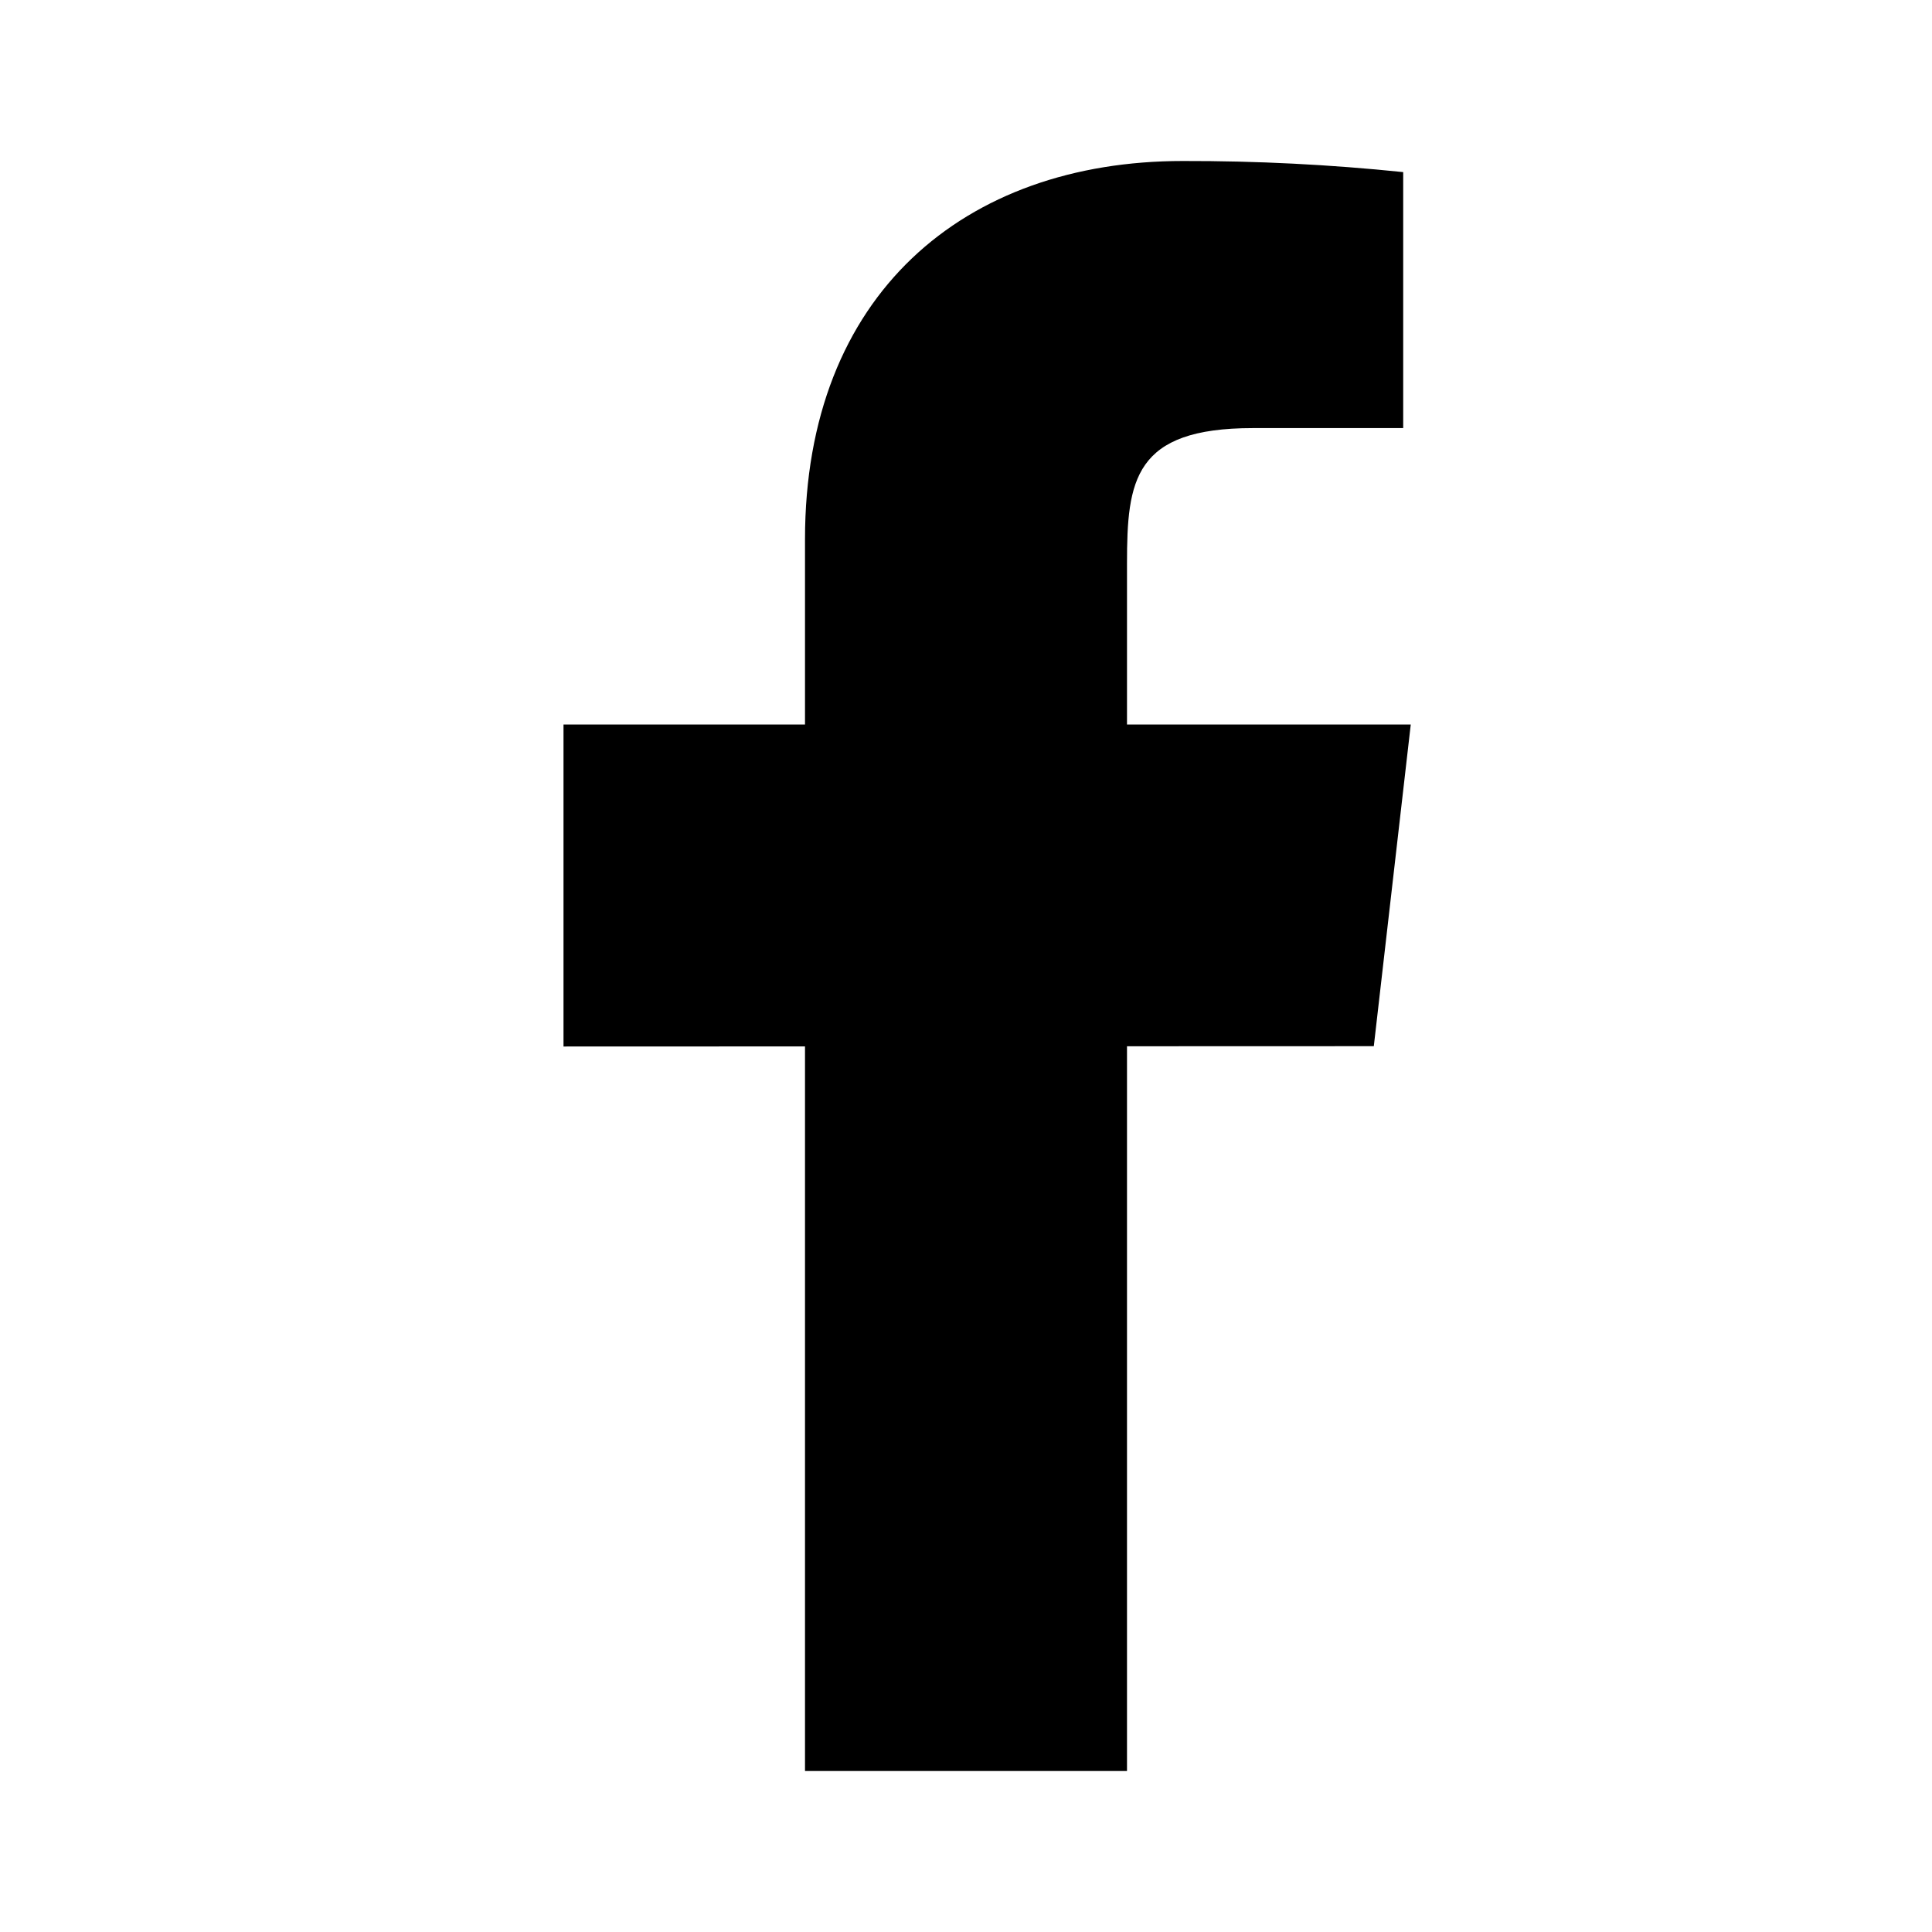
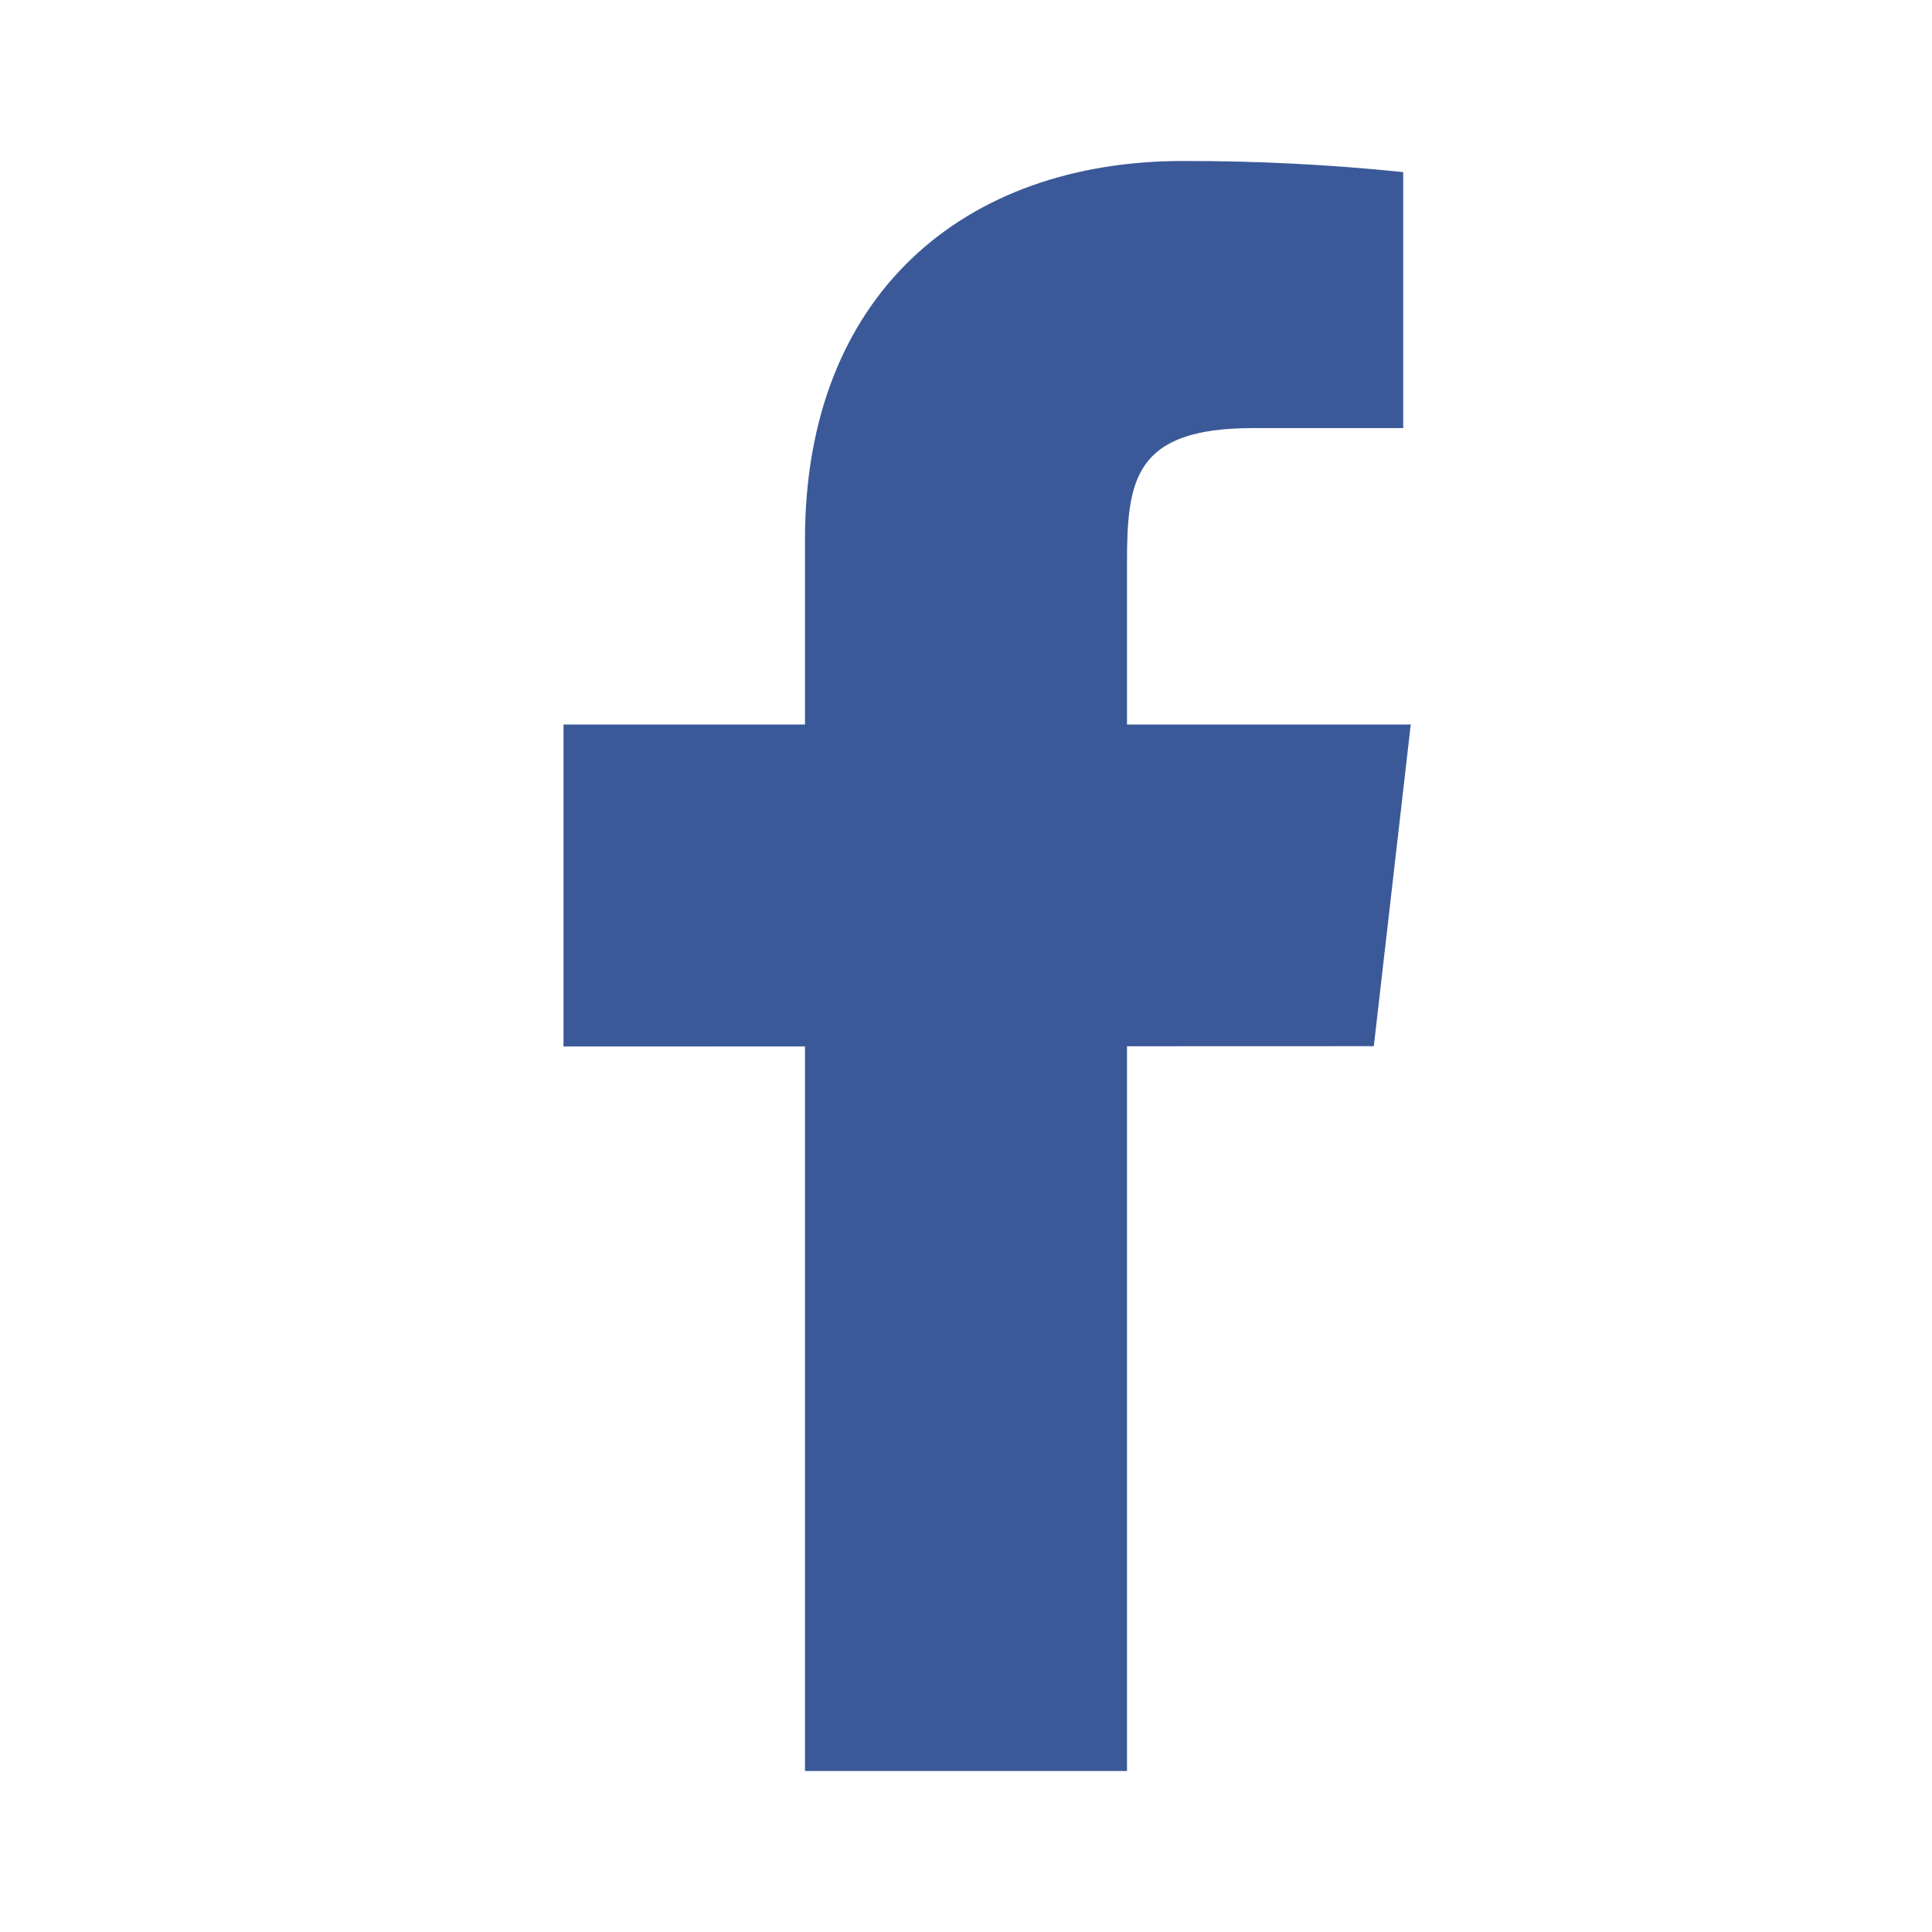
- <svg xmlns="http://www.w3.org/2000/svg" fill="#000000" viewBox="0 0 24 24" width="48px" height="48px">
+ <svg xmlns="http://www.w3.org/2000/svg" fill="#3b5998" viewBox="0 0 24 24" width="48px" height="48px">
  <path d="M17.525,9H14V7c0-1.032,0.084-1.682,1.563-1.682h1.868v-3.18C16.522,2.044,15.608,1.998,14.693,2 C11.98,2,10,3.657,10,6.699V9H7v4l3-0.001V22h4v-9.003l3.066-0.001L17.525,9z" />
</svg>
